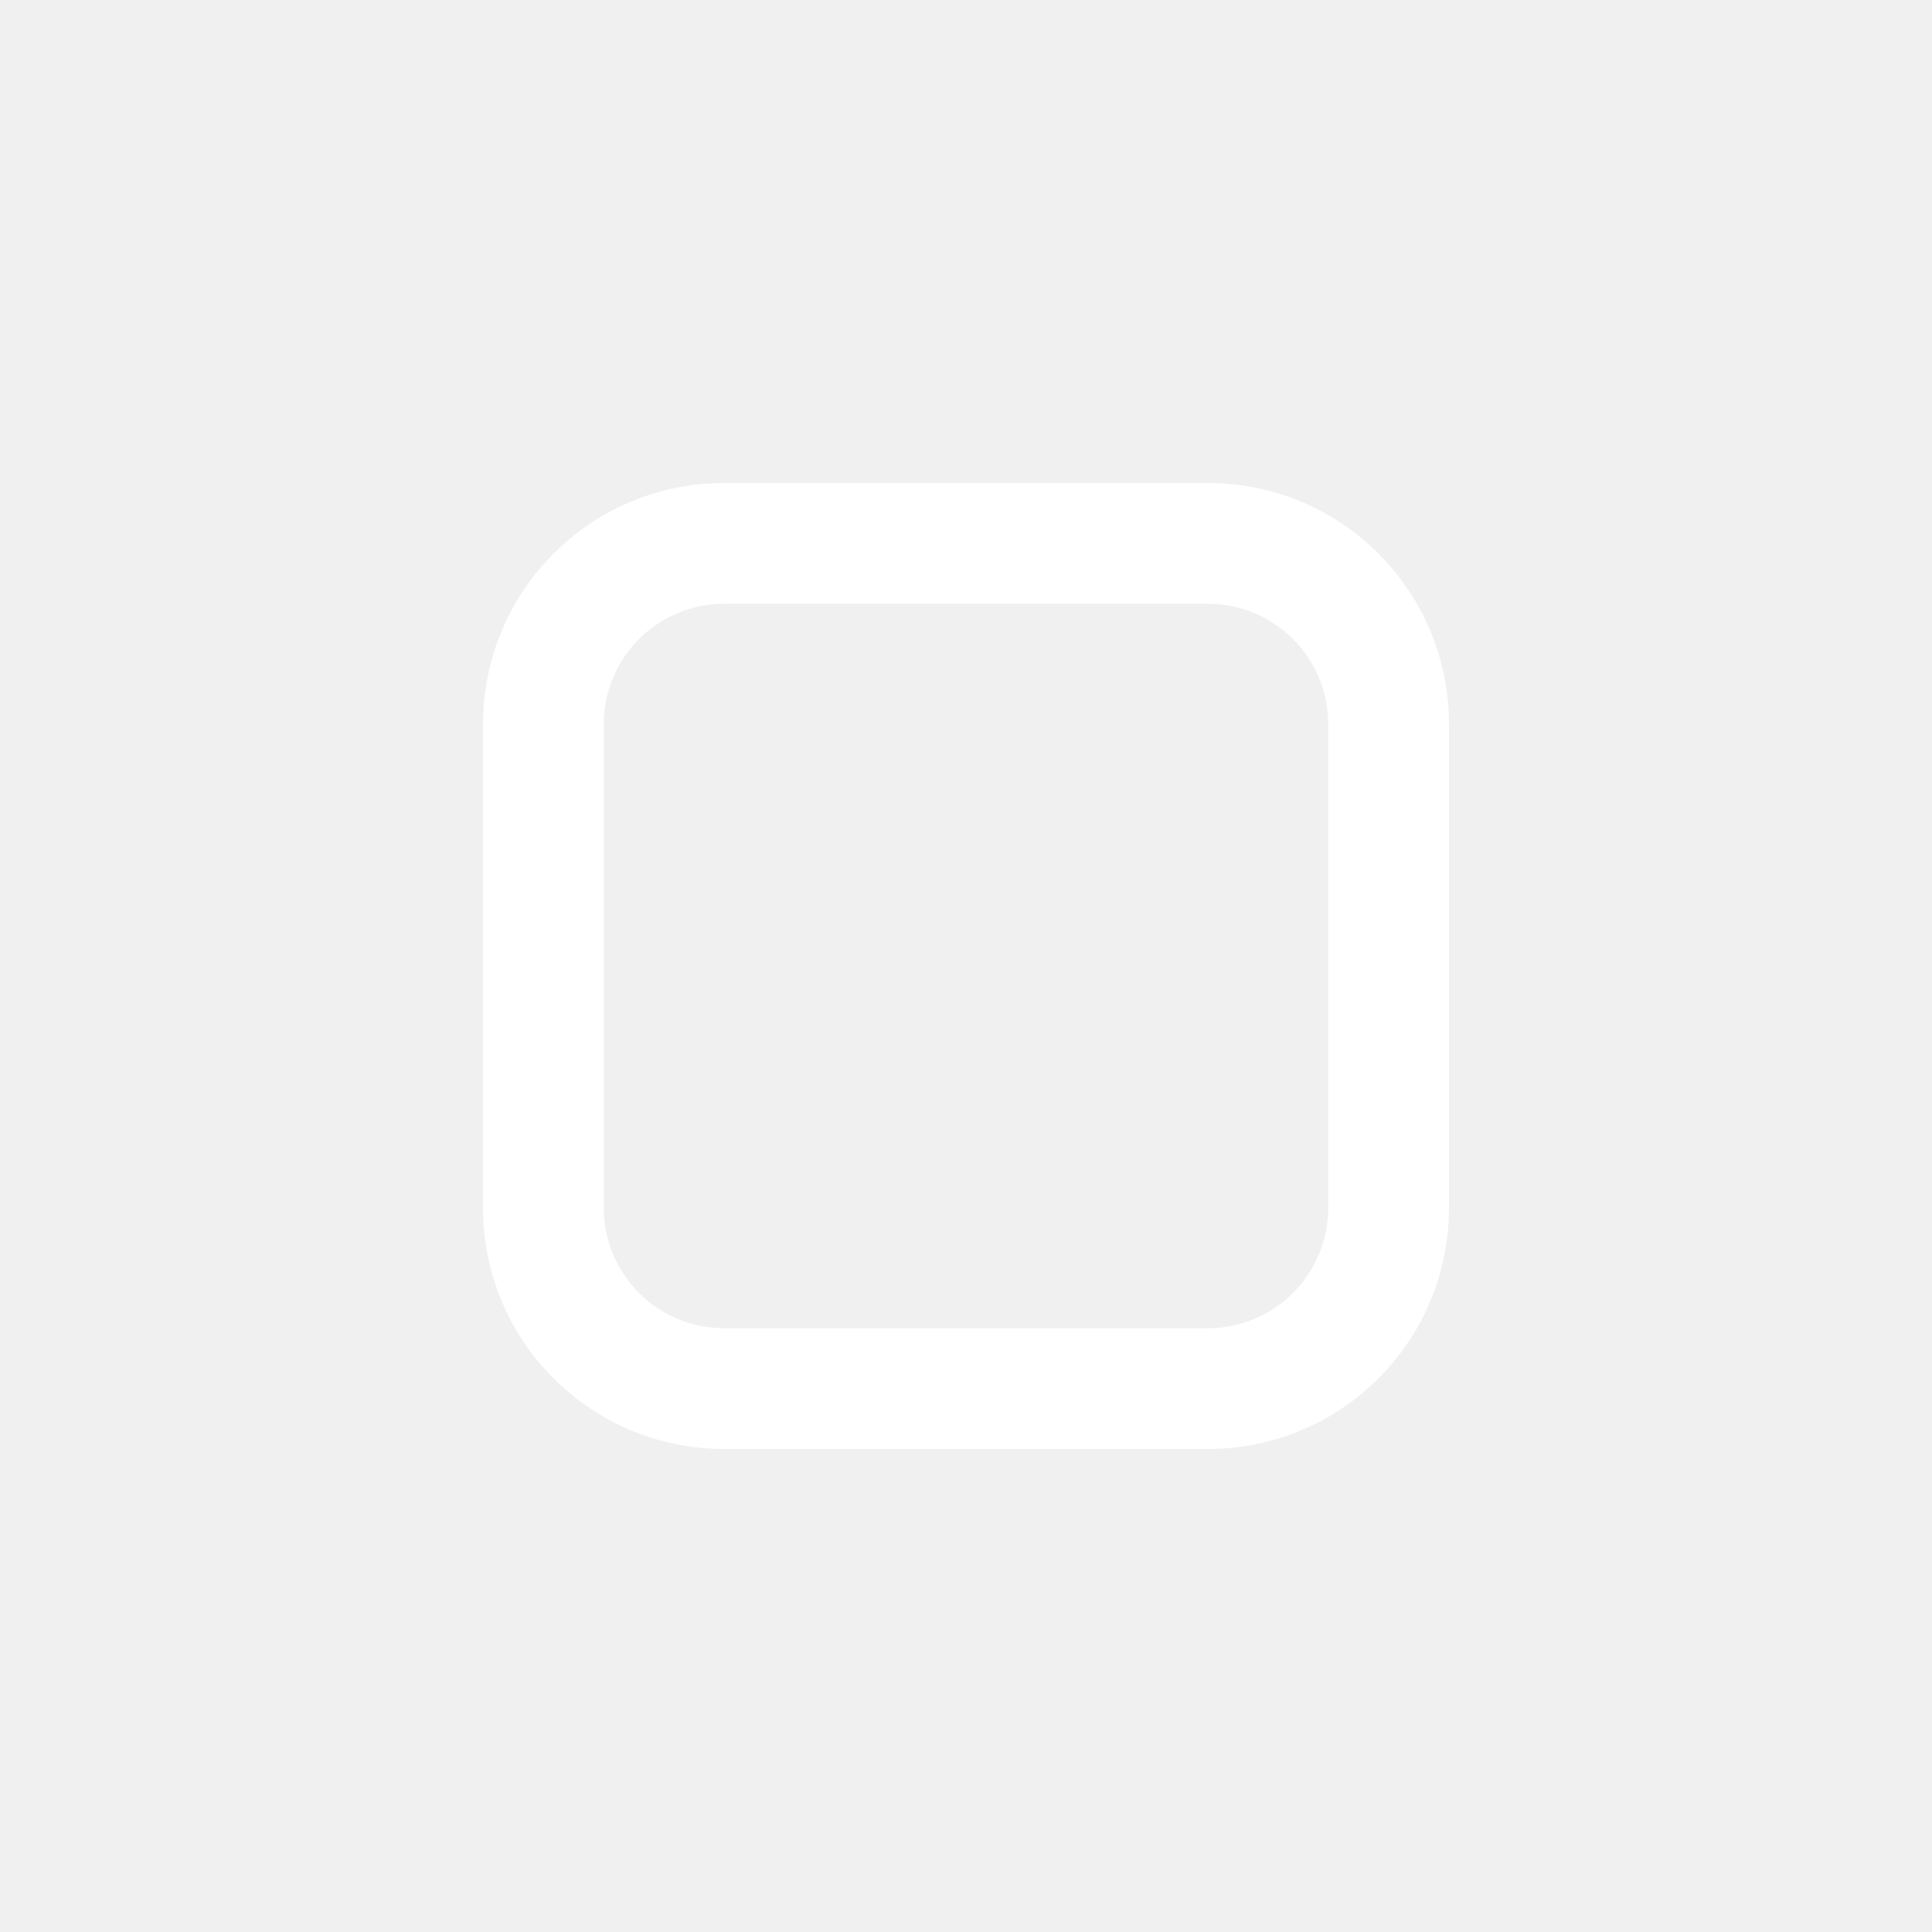
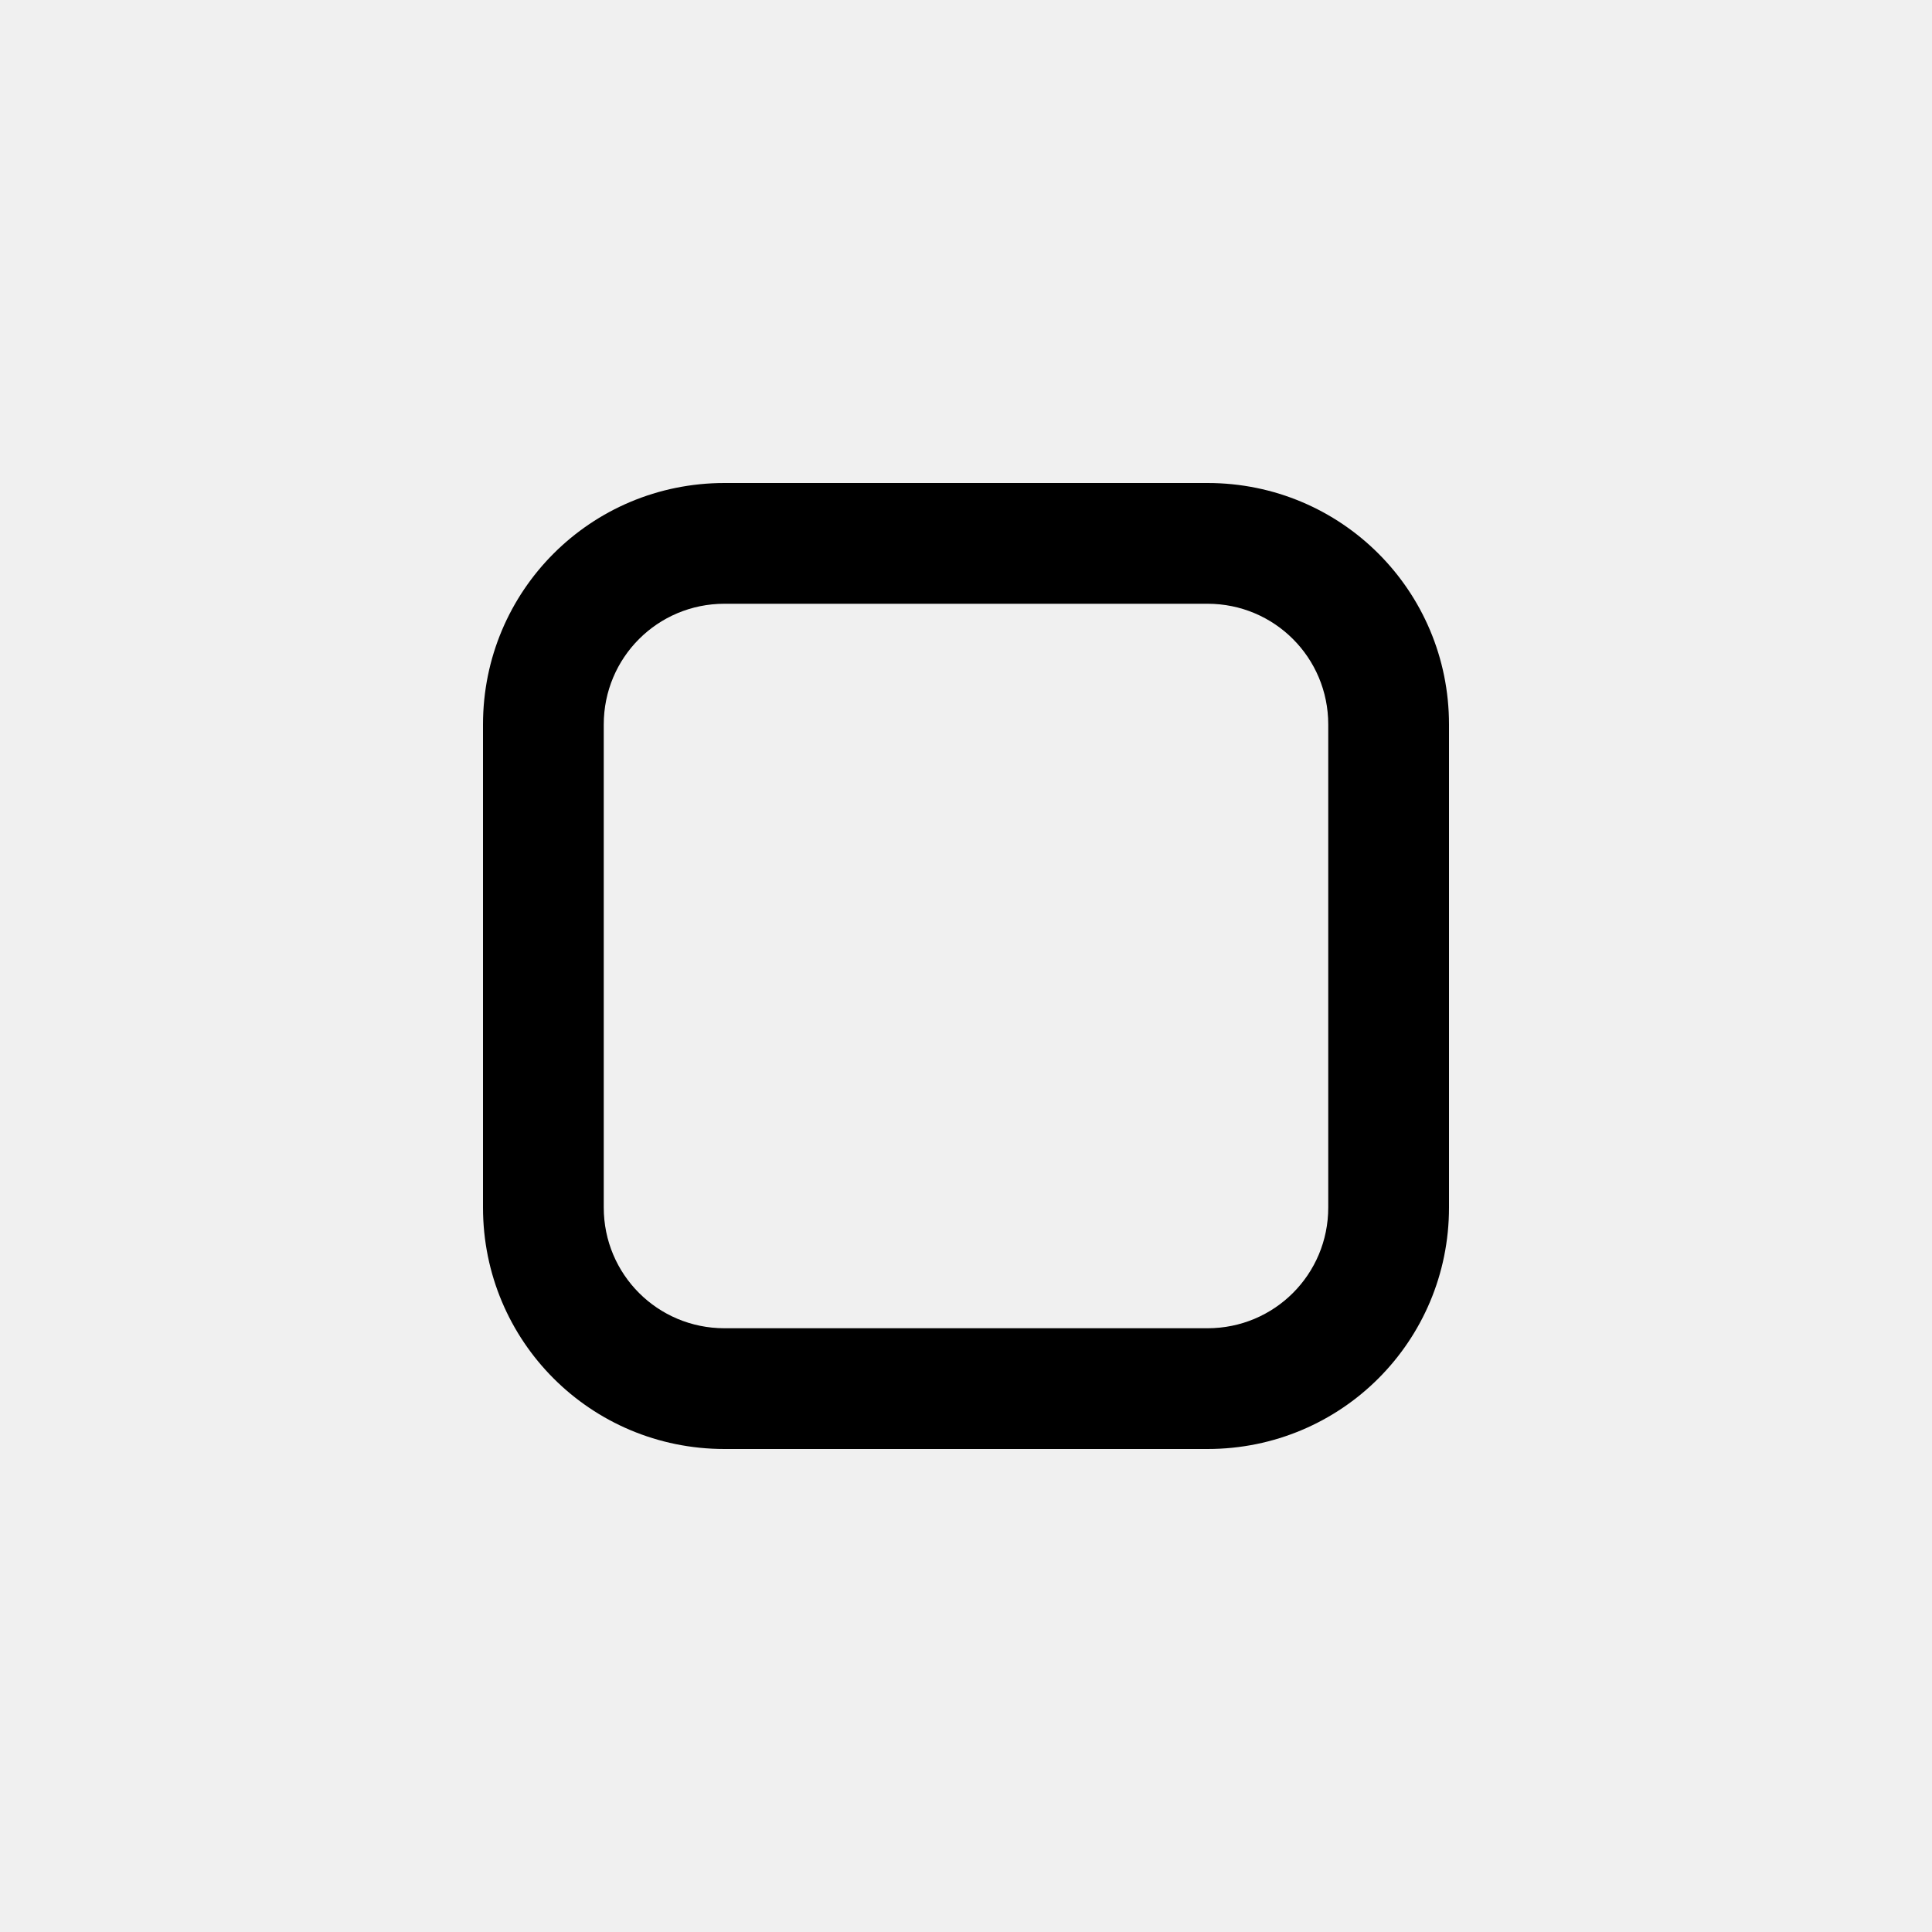
<svg xmlns="http://www.w3.org/2000/svg" width="16" height="16" viewBox="0 0 16 16" version="1.1" id="svg825">
  <defs id="defs5" />
-   <path d="M 6,4 C 4.892,4 4,4.892 4,6 v 4 c 0,1.108 0.892,2 2,2 h 4 c 1.108,0 2,-0.892 2,-2 V 6 C 12,4.892 11.108,4 10,4 Z m 0,1 h 4 c 0.554,0 1,0.446 1,1 v 4 c 0,0.554 -0.446,1 -1,1 H 6 C 5.446,11 5,10.554 5,10 V 6 C 5,5.446 5.446,5 6,5 Z" id="path2930" style="fill:#ffffff" />
+   <path d="M 6,4 C 4.892,4 4,4.892 4,6 v 4 c 0,1.108 0.892,2 2,2 h 4 c 1.108,0 2,-0.892 2,-2 V 6 C 12,4.892 11.108,4 10,4 Z m 0,1 h 4 c 0.554,0 1,0.446 1,1 v 4 c 0,0.554 -0.446,1 -1,1 H 6 C 5.446,11 5,10.554 5,10 V 6 C 5,5.446 5.446,5 6,5 Z" id="path2930" style="fill:**base01**" />
</svg>
